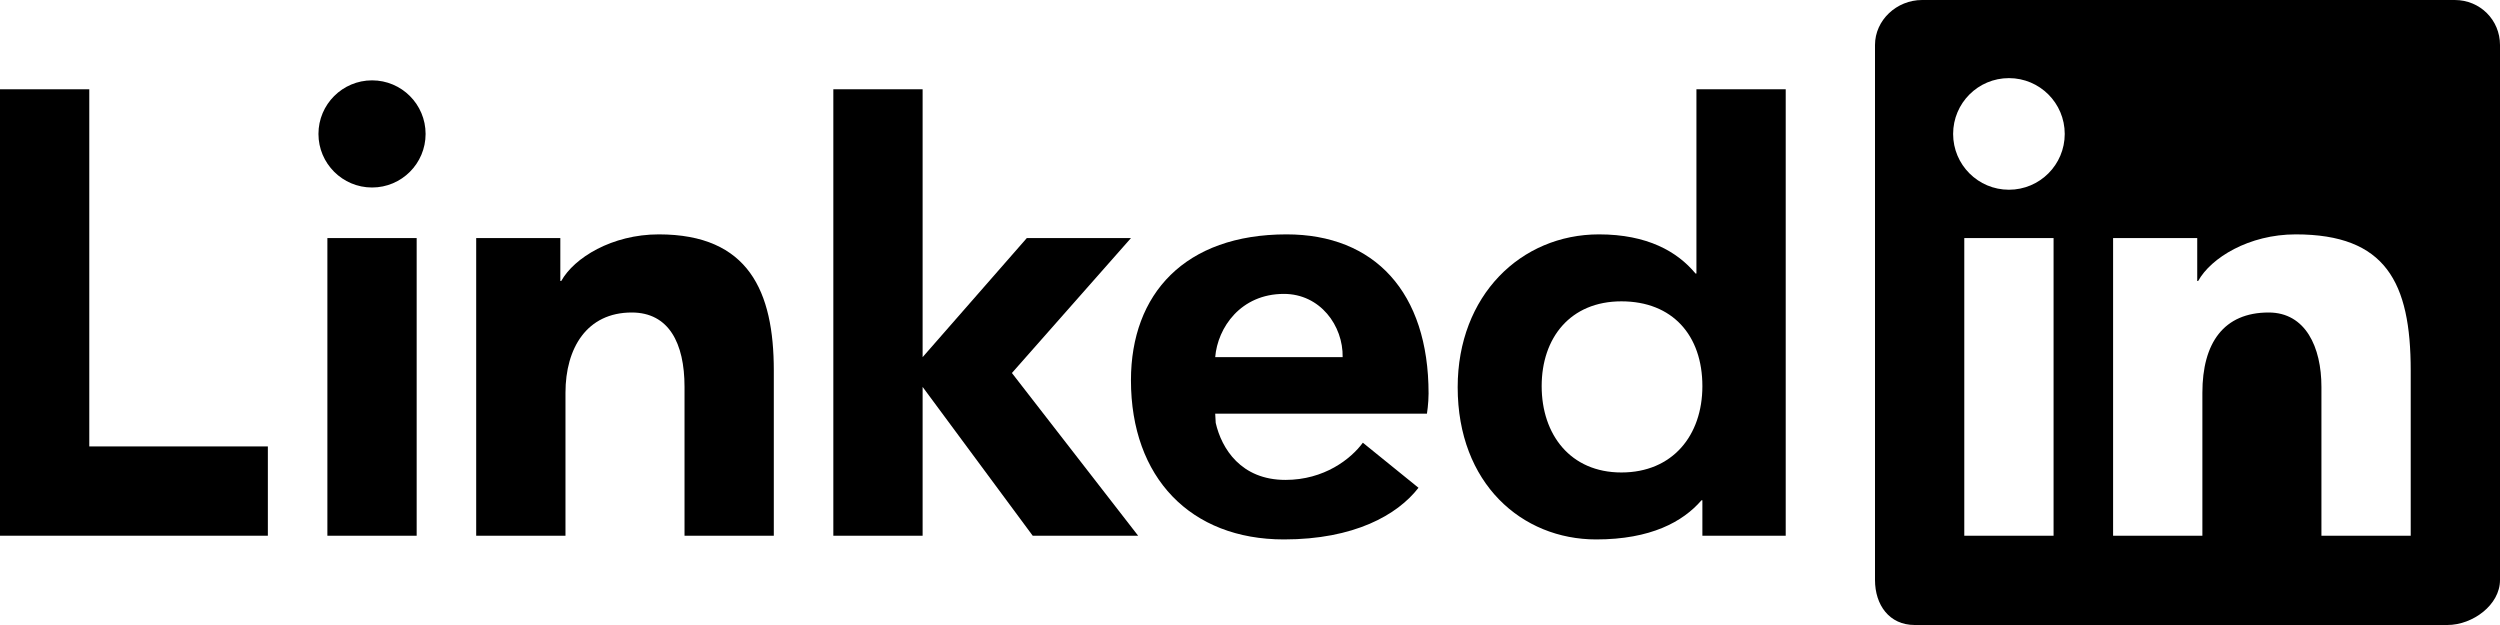
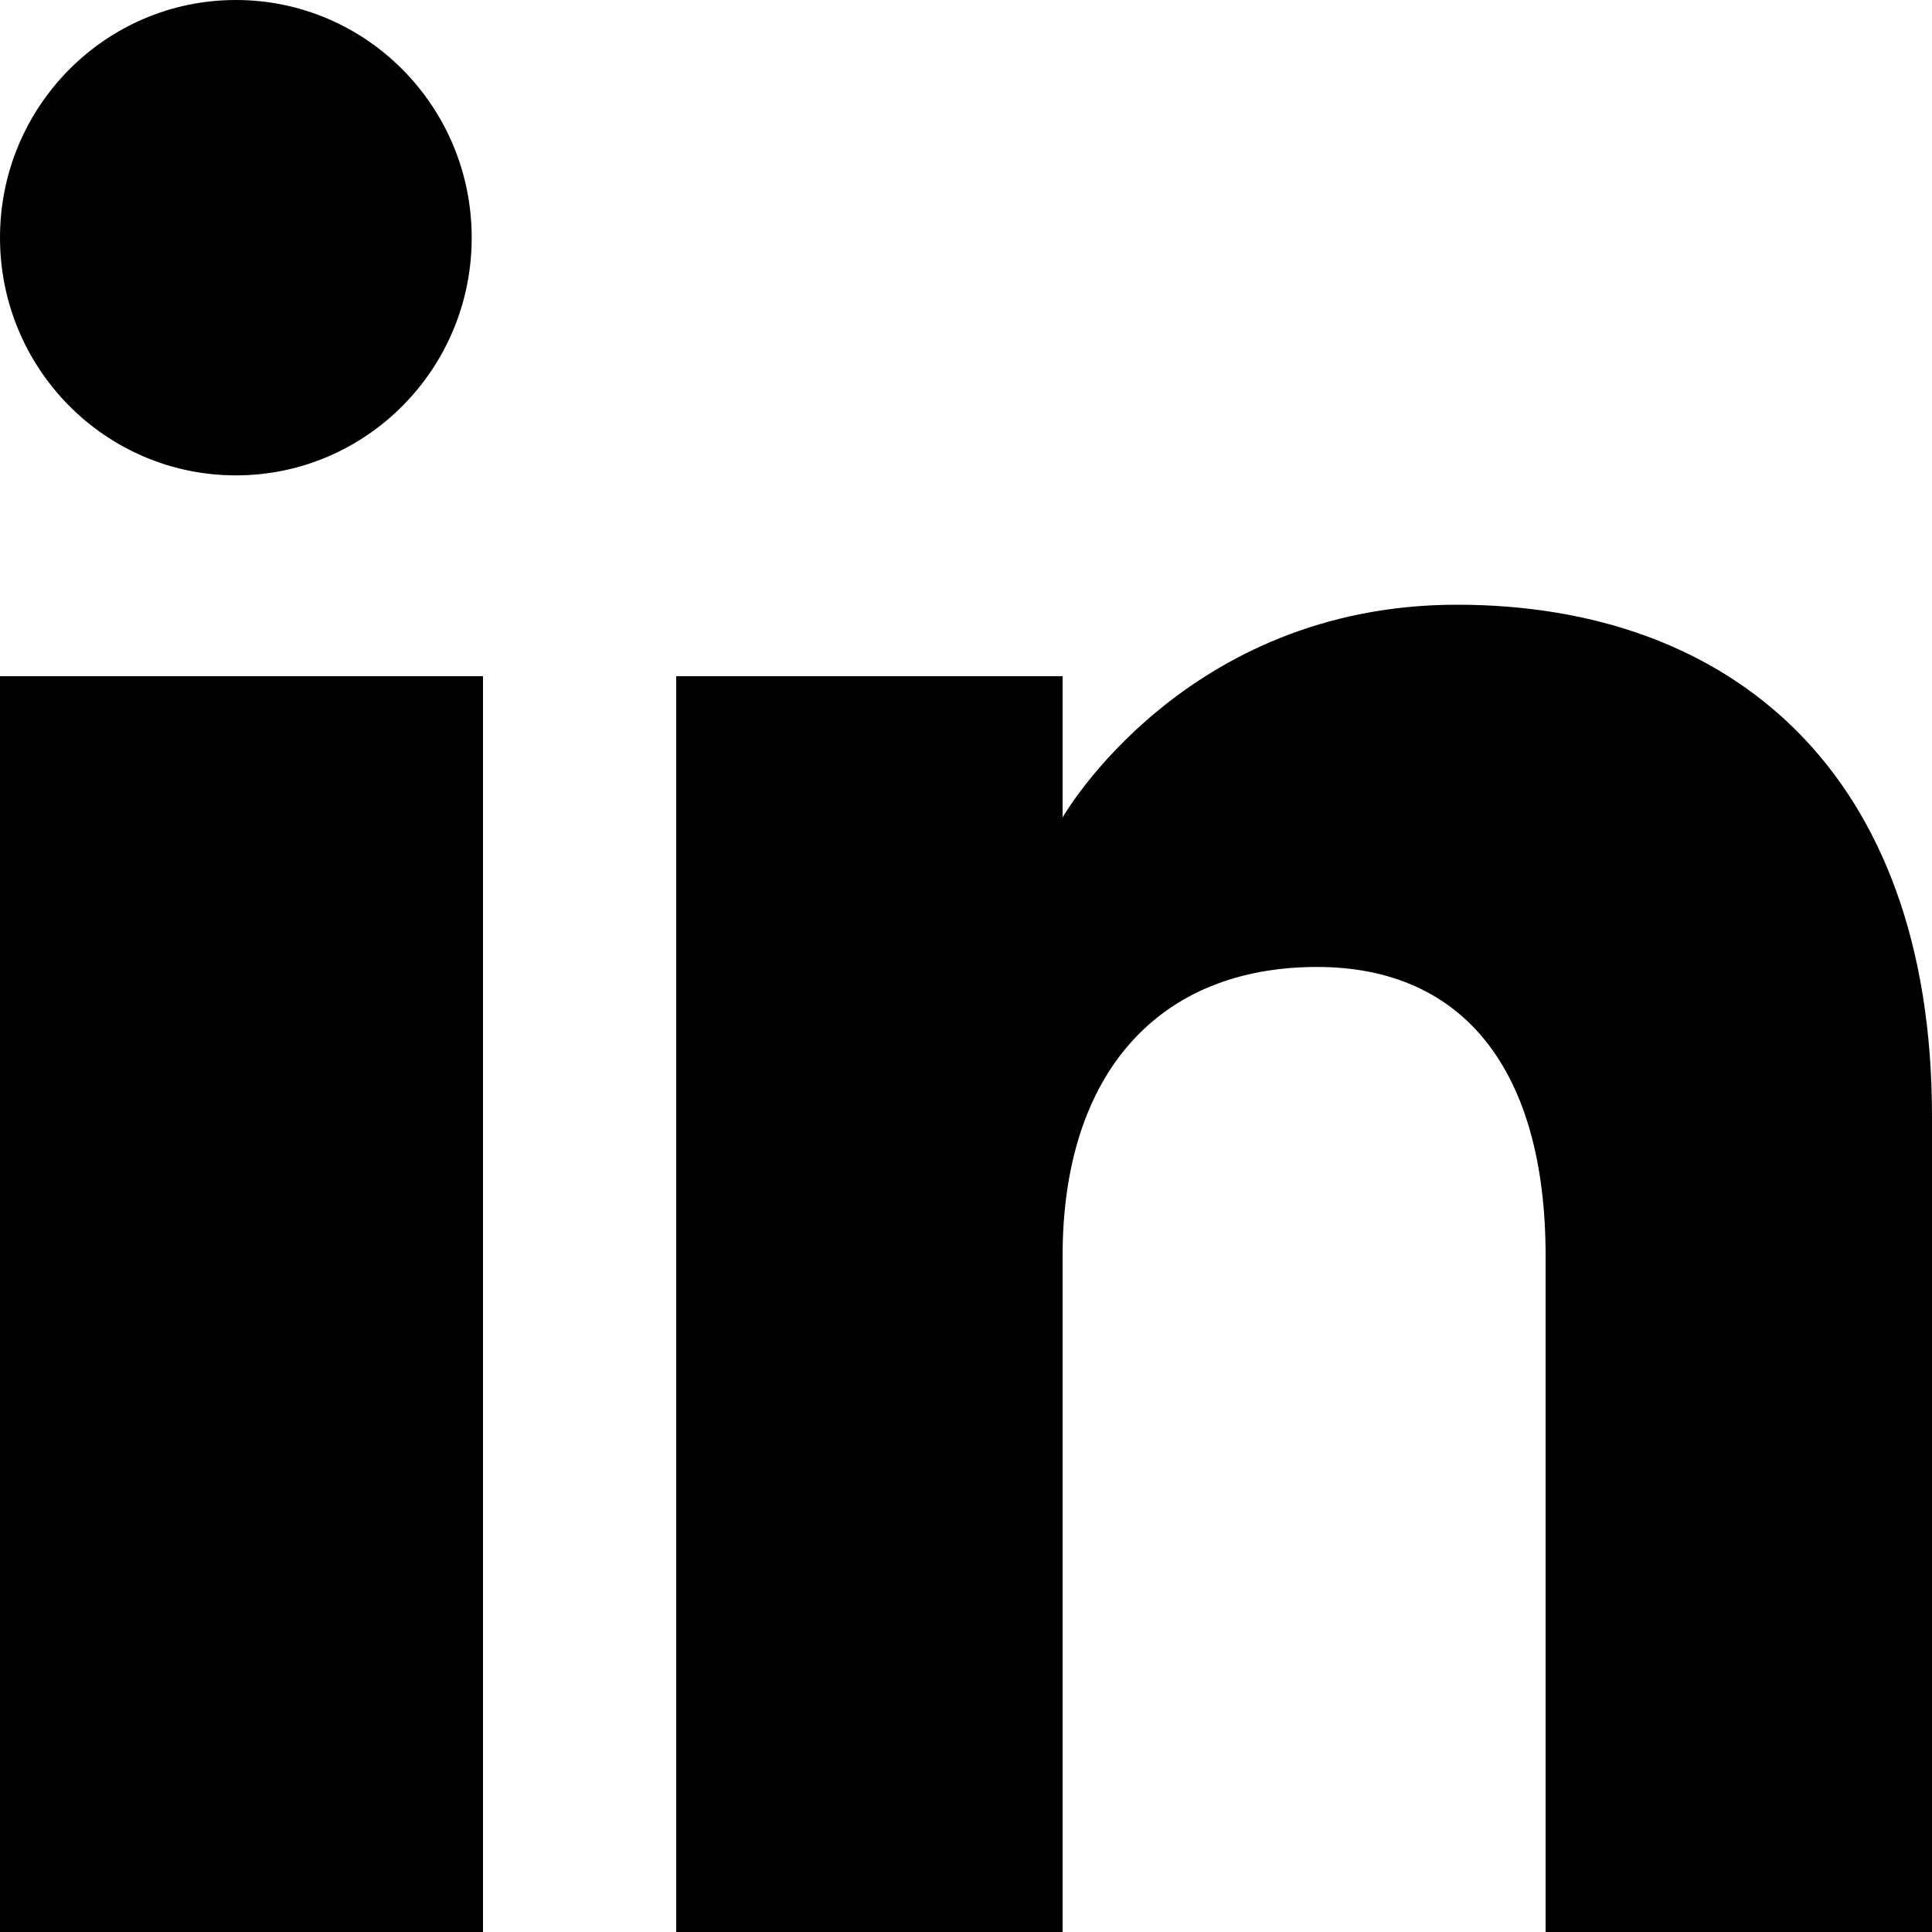
- <svg xmlns="http://www.w3.org/2000/svg" viewBox="0 0 84 21" preserveAspectRatio="xMinYMin meet" version="1.1" focusable="false">
-   <g class="inbug" stroke="none" stroke-width="1" fill="none" fill-rule="evenodd">
-     <path d="M19.479,0 L1.583,0 C0.727,0 0,0.677 0,1.511 L0,19.488 C0,20.323 0.477,21 1.333,21 L19.229,21 C20.086,21 21,20.323 21,19.488 L21,1.511 C21,0.677 20.336,0 19.479,0" class="bug-text-color" transform="translate(63, 0)" />
-     <path d="M82.479,0 L64.583,0 C63.727,0 63,0.677 63,1.511 L63,19.488 C63,20.323 63.477,21 64.333,21 L82.229,21 C83.086,21 84,20.323 84,19.488 L84,1.511 C84,0.677 83.336,0 82.479,0 Z M71,8 L73.827,8 L73.827,9.441 L73.858,9.441 C74.289,8.664 75.562,7.875 77.136,7.875 C80.157,7.875 81,9.479 81,12.45 L81,18 L78,18 L78,12.997 C78,11.667 77.469,10.5 76.227,10.5 C74.719,10.5 74,11.521 74,13.197 L74,18 L71,18 L71,8 Z M66,18 L69,18 L69,8 L66,8 L66,18 Z M69.375,4.5 C69.375,5.536 68.536,6.375 67.5,6.375 C66.464,6.375 65.625,5.536 65.625,4.5 C65.625,3.464 66.464,2.625 67.5,2.625 C68.536,2.625 69.375,3.464 69.375,4.5 Z" class="background" fill="currentColor" />
-   </g>
-   <g class="linkedin-text">
-     <path d="M60,18 L57.2,18 L57.2,16.809 L57.17,16.809 C56.547,17.531 55.465,18.125 53.631,18.125 C51.131,18.125 48.978,16.244 48.978,13.011 C48.978,9.931 51.1,7.875 53.725,7.875 C55.35,7.875 56.359,8.453 56.97,9.191 L57,9.191 L57,3 L60,3 L60,18 Z M54.479,10.125 C52.764,10.125 51.8,11.348 51.8,12.974 C51.8,14.601 52.764,15.875 54.479,15.875 C56.196,15.875 57.2,14.634 57.2,12.974 C57.2,11.268 56.196,10.125 54.479,10.125 L54.479,10.125 Z" fill="currentColor" />
-     <path d="M47.661,16.389 C46.953,17.306 45.495,18.125 43.141,18.125 C40,18.125 38,16.046 38,12.778 C38,9.875 39.812,7.875 43.229,7.875 C46.18,7.875 48,9.813 48,13.222 C48,13.563 47.945,13.9 47.945,13.9 L40.831,13.9 L40.848,14.209 C41.045,15.071 41.696,16.125 43.19,16.125 C44.494,16.125 45.388,15.424 45.792,14.875 L47.661,16.389 Z M45.113,12 C45.133,10.945 44.359,9.875 43.139,9.875 C41.687,9.875 40.912,11.009 40.831,12 L45.113,12 Z" fill="currentColor" />
-     <polygon fill="currentColor" points="38 8 34.5 8 31 12 31 3 28 3 28 18 31 18 31 13 34.699 18 38.241 18 34 12.533" />
-     <path d="M16,8 L18.827,8 L18.827,9.441 L18.858,9.441 C19.289,8.664 20.562,7.875 22.136,7.875 C25.157,7.875 26,9.792 26,12.45 L26,18 L23,18 L23,12.997 C23,11.525 22.469,10.5 21.227,10.5 C19.719,10.5 19,11.694 19,13.197 L19,18 L16,18 L16,8 Z" fill="currentColor" />
-     <path d="M11,18 L14,18 L14,8 L11,8 L11,18 Z M12.501,6.3 C13.495,6.3 14.3,5.494 14.3,4.5 C14.3,3.506 13.495,2.7 12.501,2.7 C11.508,2.7 10.7,3.506 10.7,4.5 C10.7,5.494 11.508,6.3 12.501,6.3 Z" fill="currentColor" />
-     <polygon fill="currentColor" points="3 3 0 3 0 18 9 18 9 15 3 15" />
+ <svg xmlns="http://www.w3.org/2000/svg" width="800px" height="800px" viewBox="0 0 20 20" version="1.1">
+   <defs>
+ 
+ </defs>
+   <g id="Page-1" stroke="none" stroke-width="1" fill="none" fill-rule="evenodd">
+     <g id="Dribbble-Light-Preview" transform="translate(-180, -7479)" fill="#000000">
+       <g id="icons" transform="translate(56, 160)">
+         <path d="M144,7339 L140,7339 L140,7332.001 C140,7330.081 139.153,7329.01 137.634,7329.01 C135.981,7329.01 135,7330.126 135,7332.001 L135,7339 L131,7339 L131,7326 L135,7326 L135,7327.462 C135,7327.462 136.255,7325.26 139.083,7325.26 C141.912,7325.26 144,7326.986 144,7330.558 L144,7339 L144,7339 Z M126.442,7323.921 C125.093,7323.921 124,7322.819 124,7321.46 C124,7320.102 125.093,7319 126.442,7319 C127.79,7319 128.883,7320.102 128.883,7321.46 C128.884,7322.819 127.79,7323.921 126.442,7323.921 L126.442,7323.921 Z M124,7339 L129,7339 L129,7326 L124,7326 L124,7339 Z" id="linkedin-[#161]">
+ 
+ </path>
+       </g>
+     </g>
  </g>
</svg>
